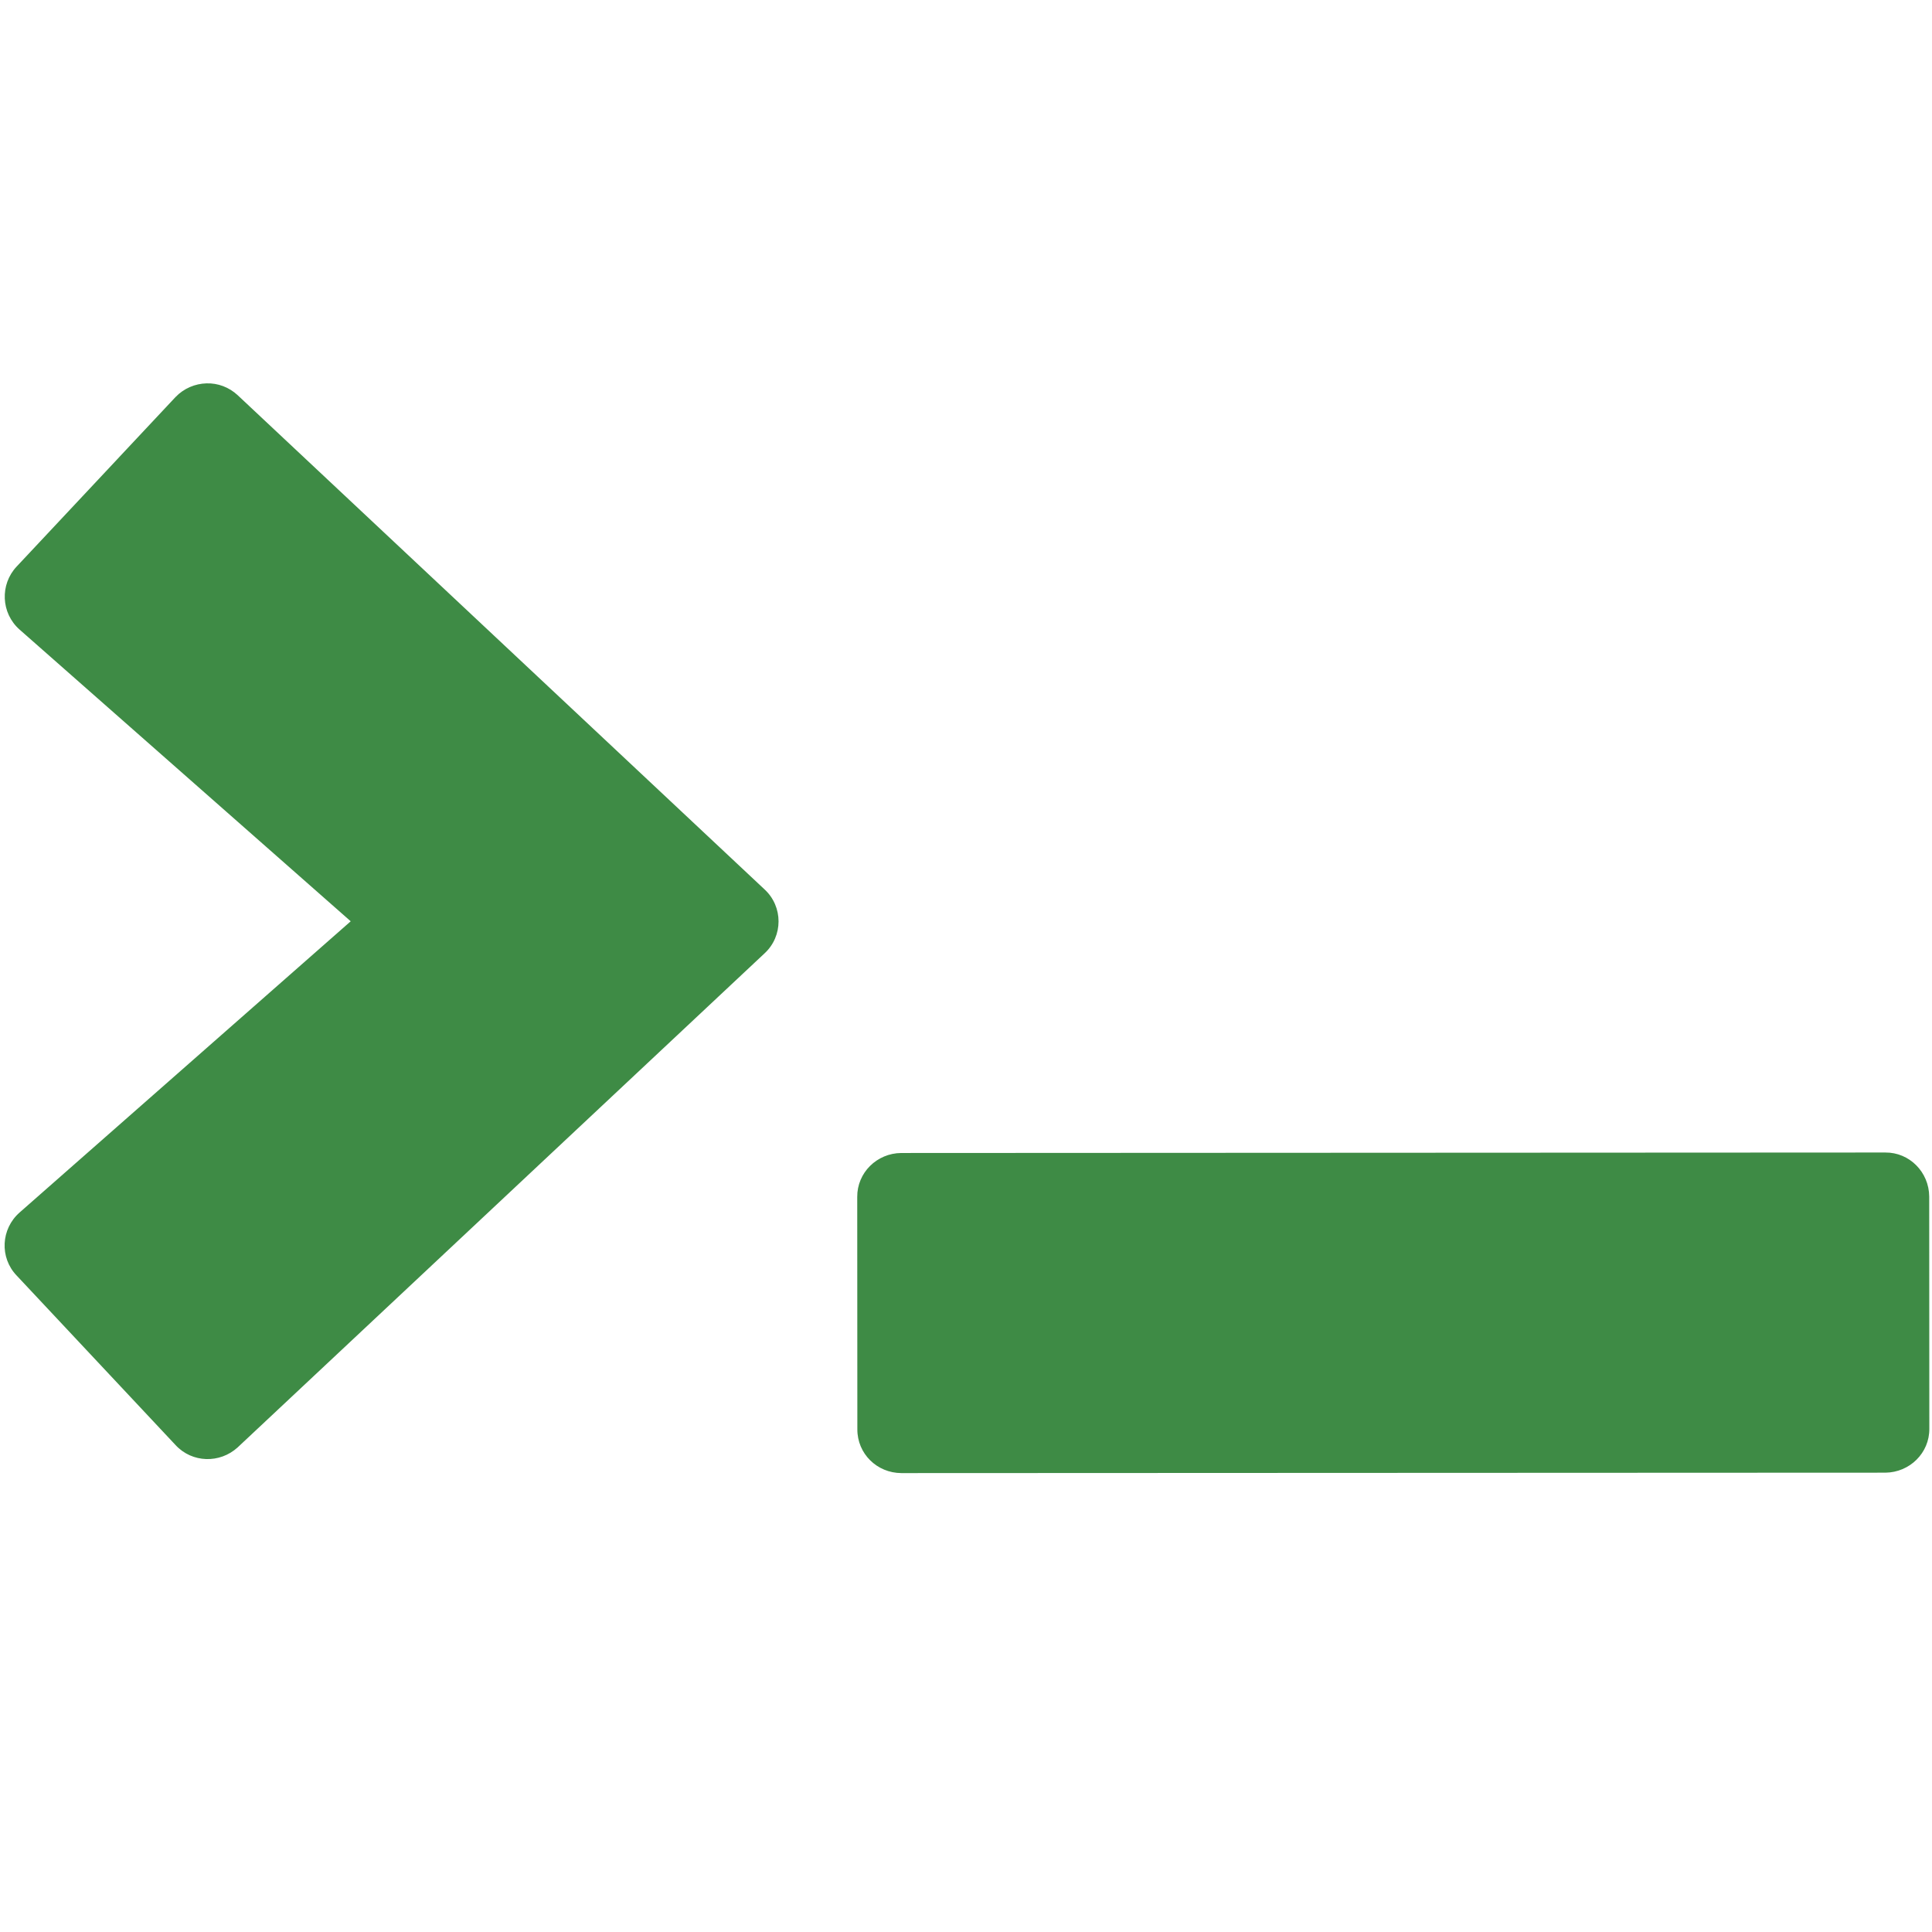
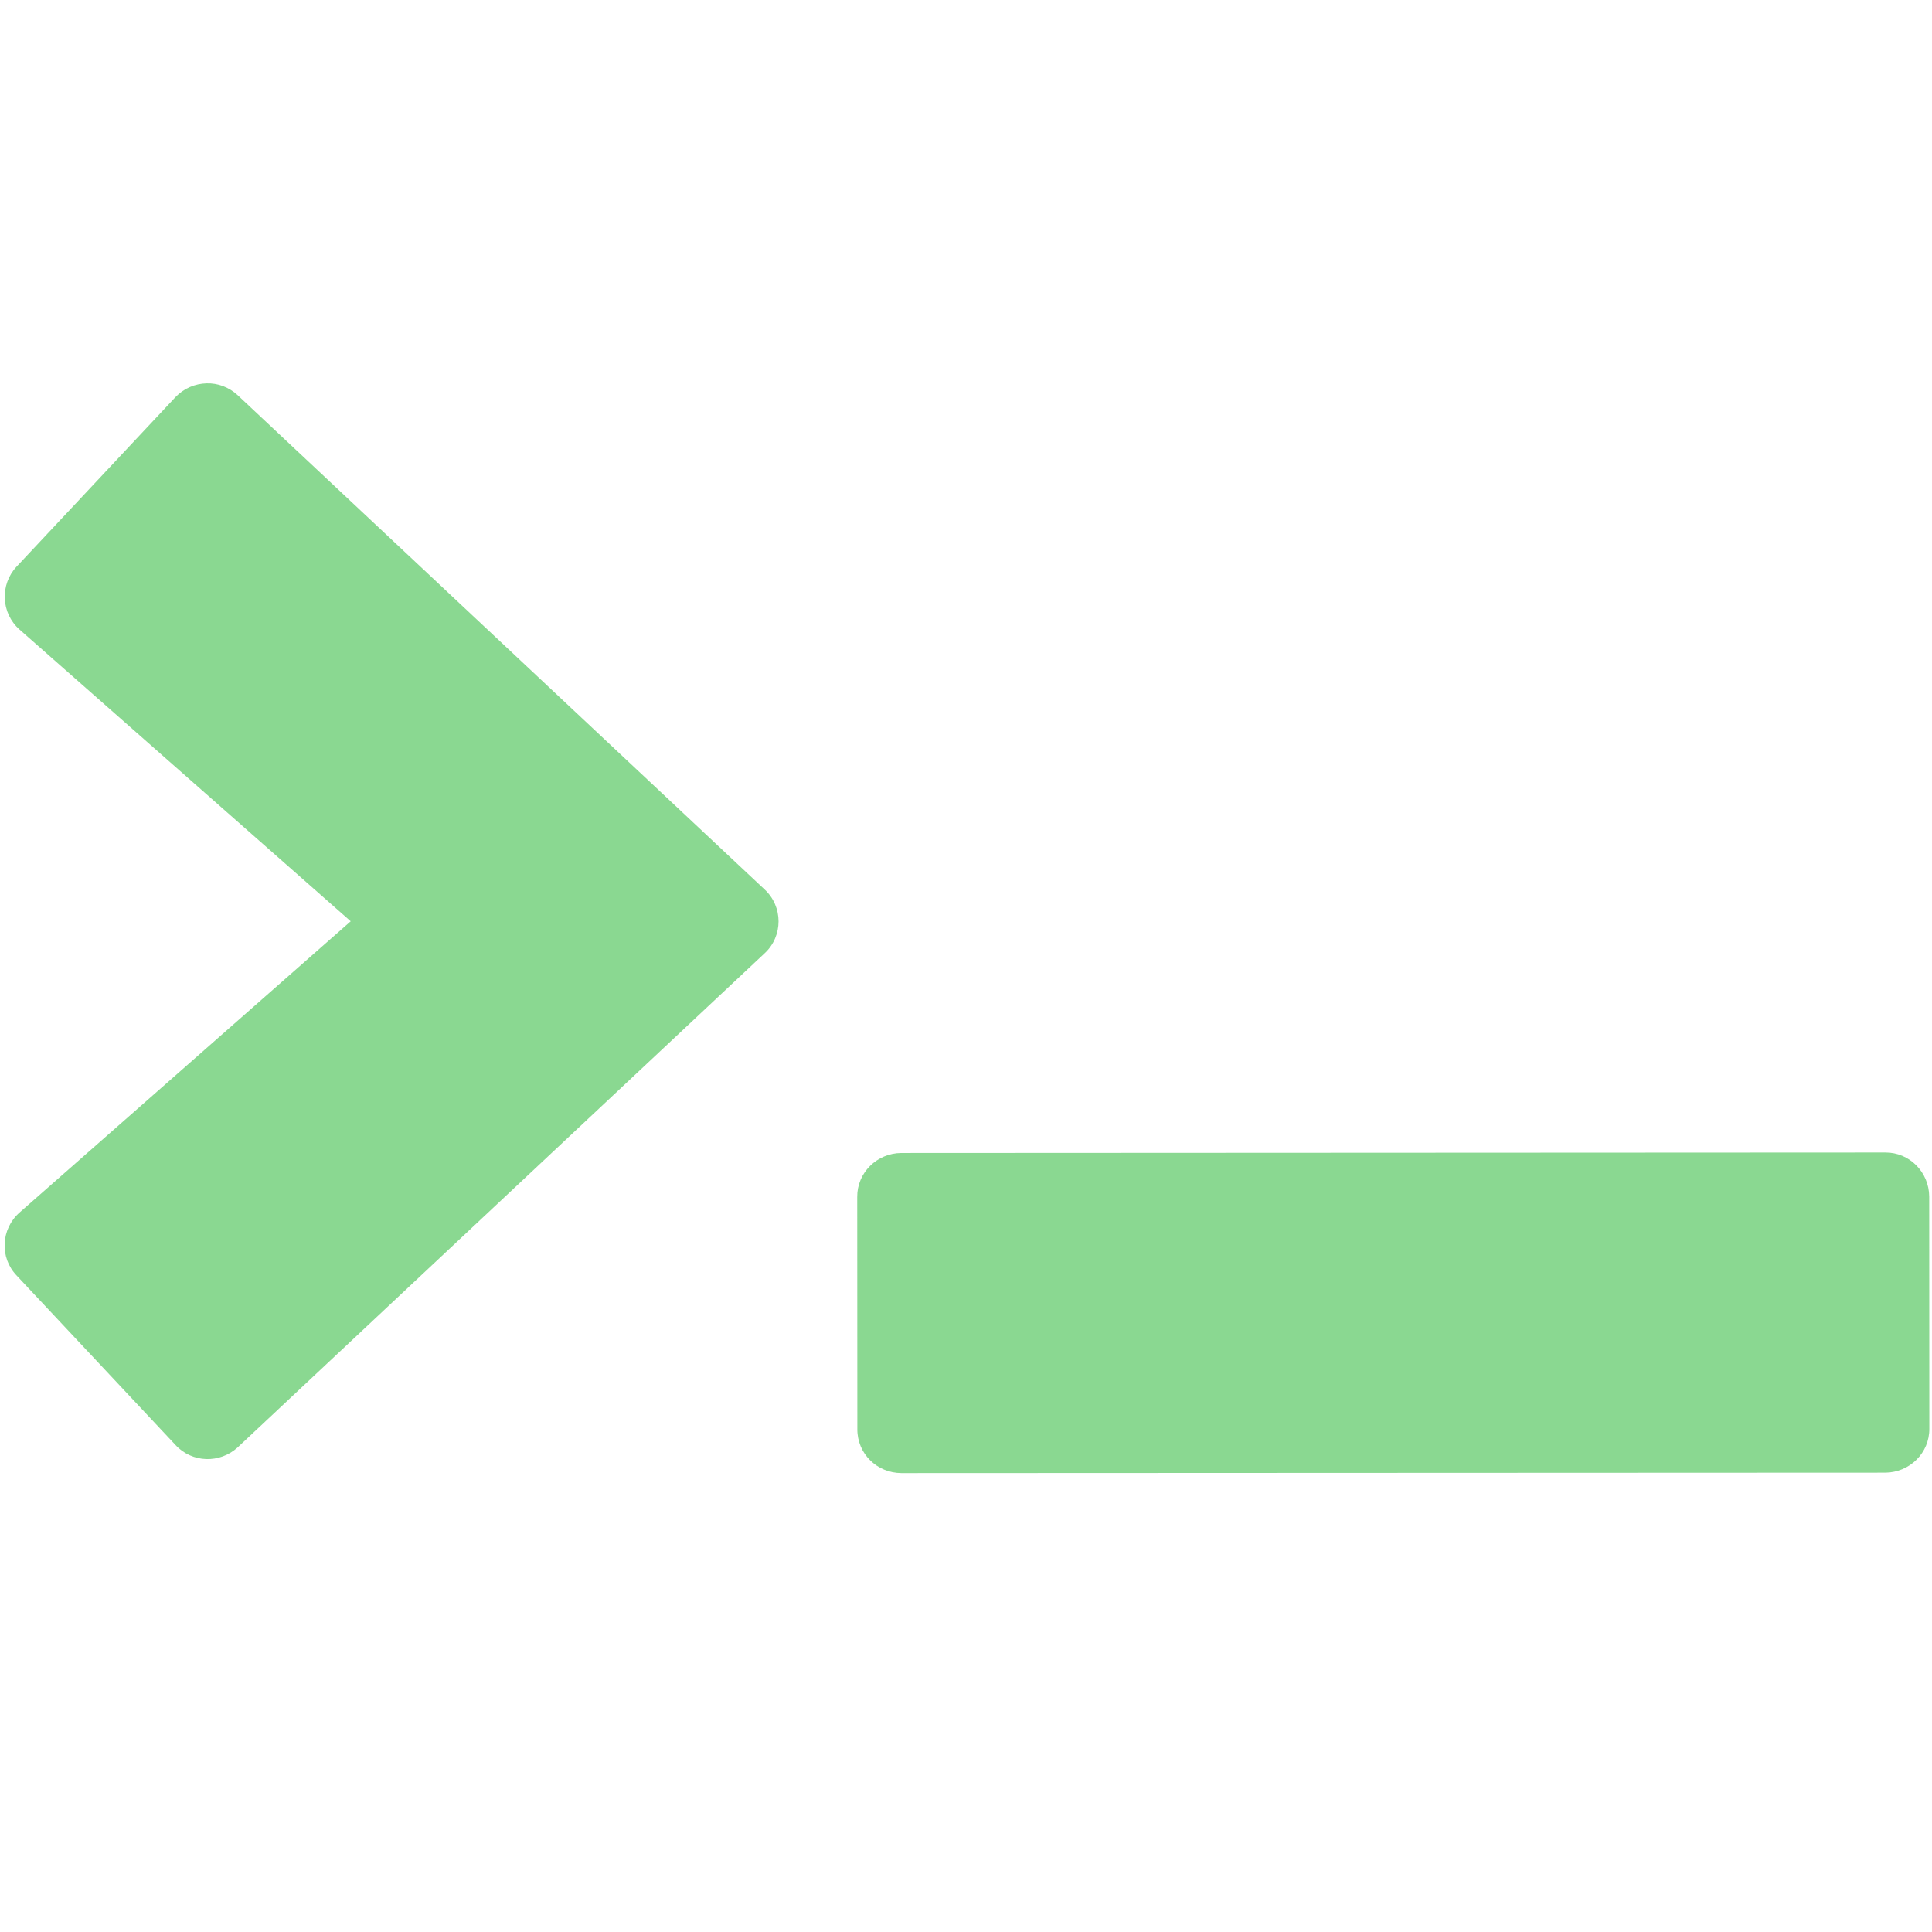
<svg xmlns="http://www.w3.org/2000/svg" width="32" height="32" viewBox="0 0 8.467 8.467" version="1.1" id="svg8">
  <defs id="defs2">
    <style id="style1399">.cls-1{fill:#e3e3e3;}</style>
  </defs>
-   <path style="fill:#3e8b45;fill-opacity:1;stroke-width:0.061" d="M 3.42 6.35 C 3.234 6.355 3.047 6.431 2.908 6.576 L 0.275 9.385 C -0.003 9.681 0.015 10.155 0.324 10.428 L 5.809 15.26 L 0.324 20.084 C 0.015 20.356 -0.009 20.83 0.275 21.127 L 2.908 23.936 C 3.181 24.232 3.641 24.245 3.938 23.973 L 12.664 15.791 C 12.973 15.506 12.973 15.017 12.664 14.732 L 3.938 6.547 C 3.792 6.411 3.606 6.344 3.42 6.35 z M 31.227 19.09 L 14.928 19.098 C 14.525 19.101 14.196 19.424 14.199 19.826 L 14.201 23.674 C 14.199 24.078 14.525 24.398 14.93 24.4 L 31.229 24.393 C 31.631 24.389 31.961 24.067 31.957 23.664 L 31.955 19.818 C 31.952 19.416 31.629 19.086 31.227 19.09 z " transform="scale(0.2645833)" id="path821" />
+   <path style="fill:#8ad891;fill-opacity:1;stroke-width:0.061" d="M 3.42 6.35 C 3.234 6.355 3.047 6.431 2.908 6.576 L 0.275 9.385 C -0.003 9.681 0.015 10.155 0.324 10.428 L 5.809 15.26 L 0.324 20.084 C 0.015 20.356 -0.009 20.83 0.275 21.127 L 2.908 23.936 C 3.181 24.232 3.641 24.245 3.938 23.973 L 12.664 15.791 C 12.973 15.506 12.973 15.017 12.664 14.732 L 3.938 6.547 C 3.792 6.411 3.606 6.344 3.42 6.35 z M 31.227 19.09 L 14.928 19.098 C 14.525 19.101 14.196 19.424 14.199 19.826 L 14.201 23.674 C 14.199 24.078 14.525 24.398 14.93 24.4 L 31.229 24.393 C 31.631 24.389 31.961 24.067 31.957 23.664 L 31.955 19.818 C 31.952 19.416 31.629 19.086 31.227 19.09 z " transform="scale(0.2645833)" id="path821" />
</svg>
